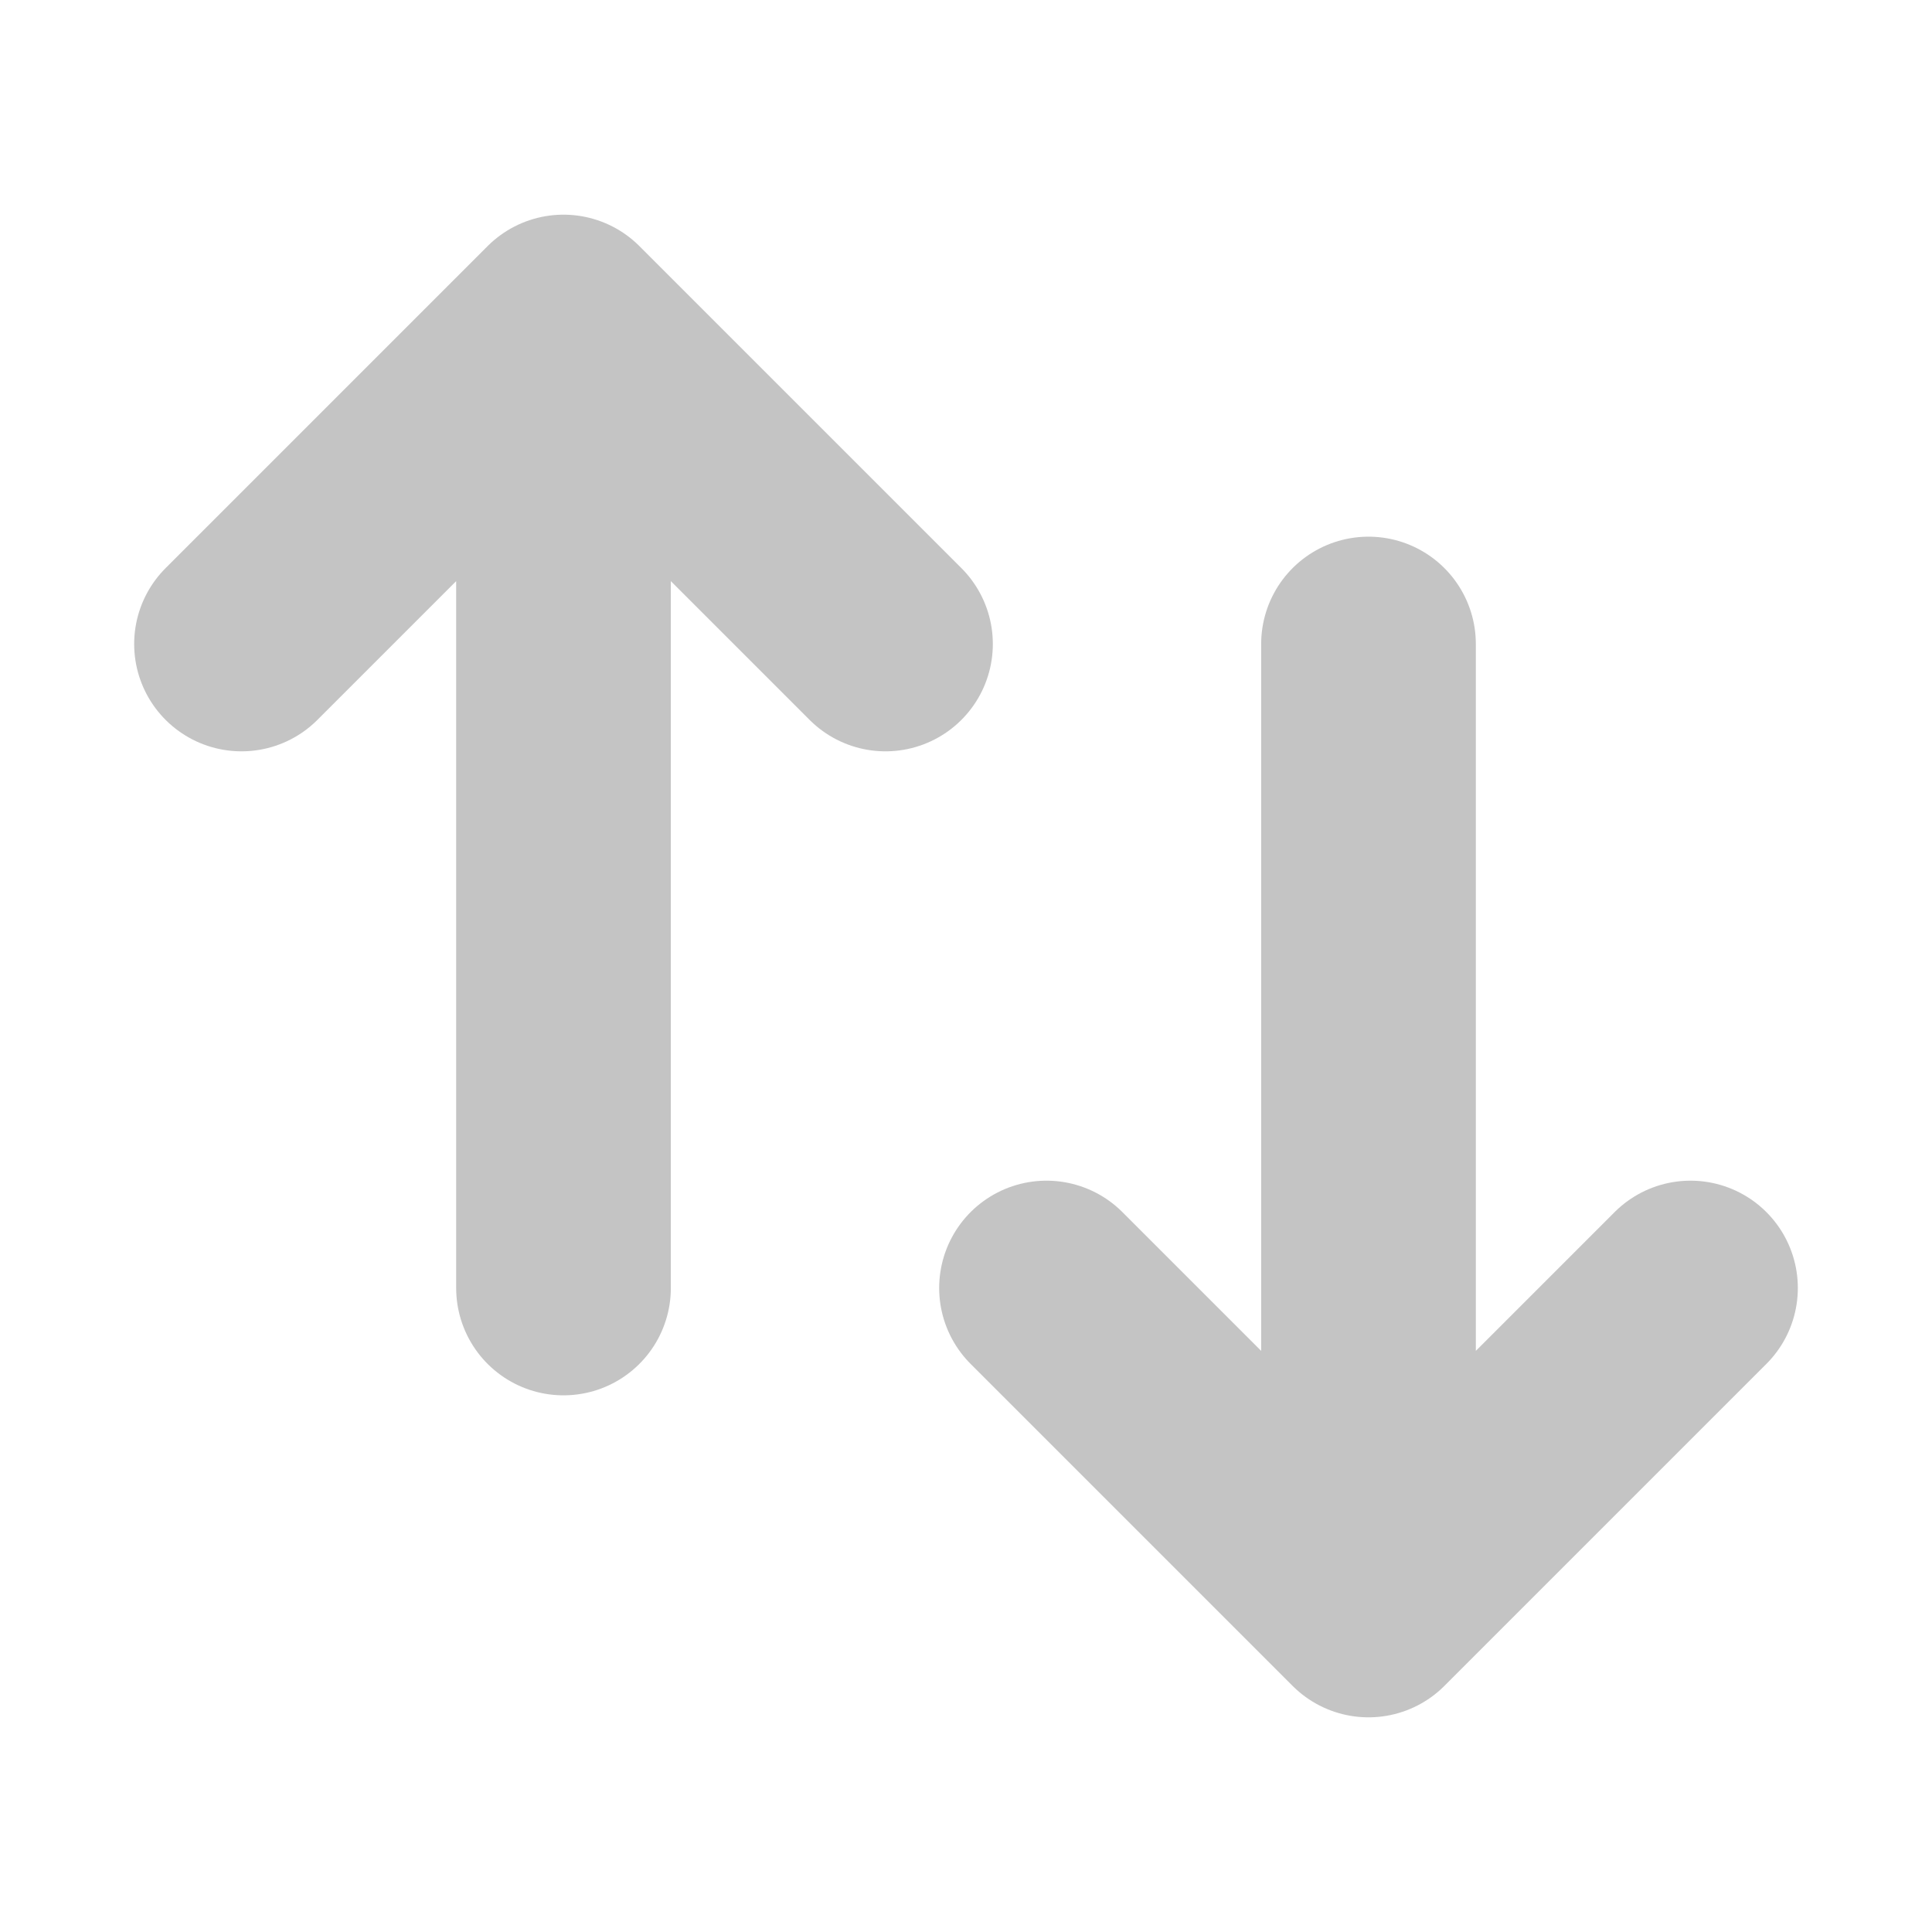
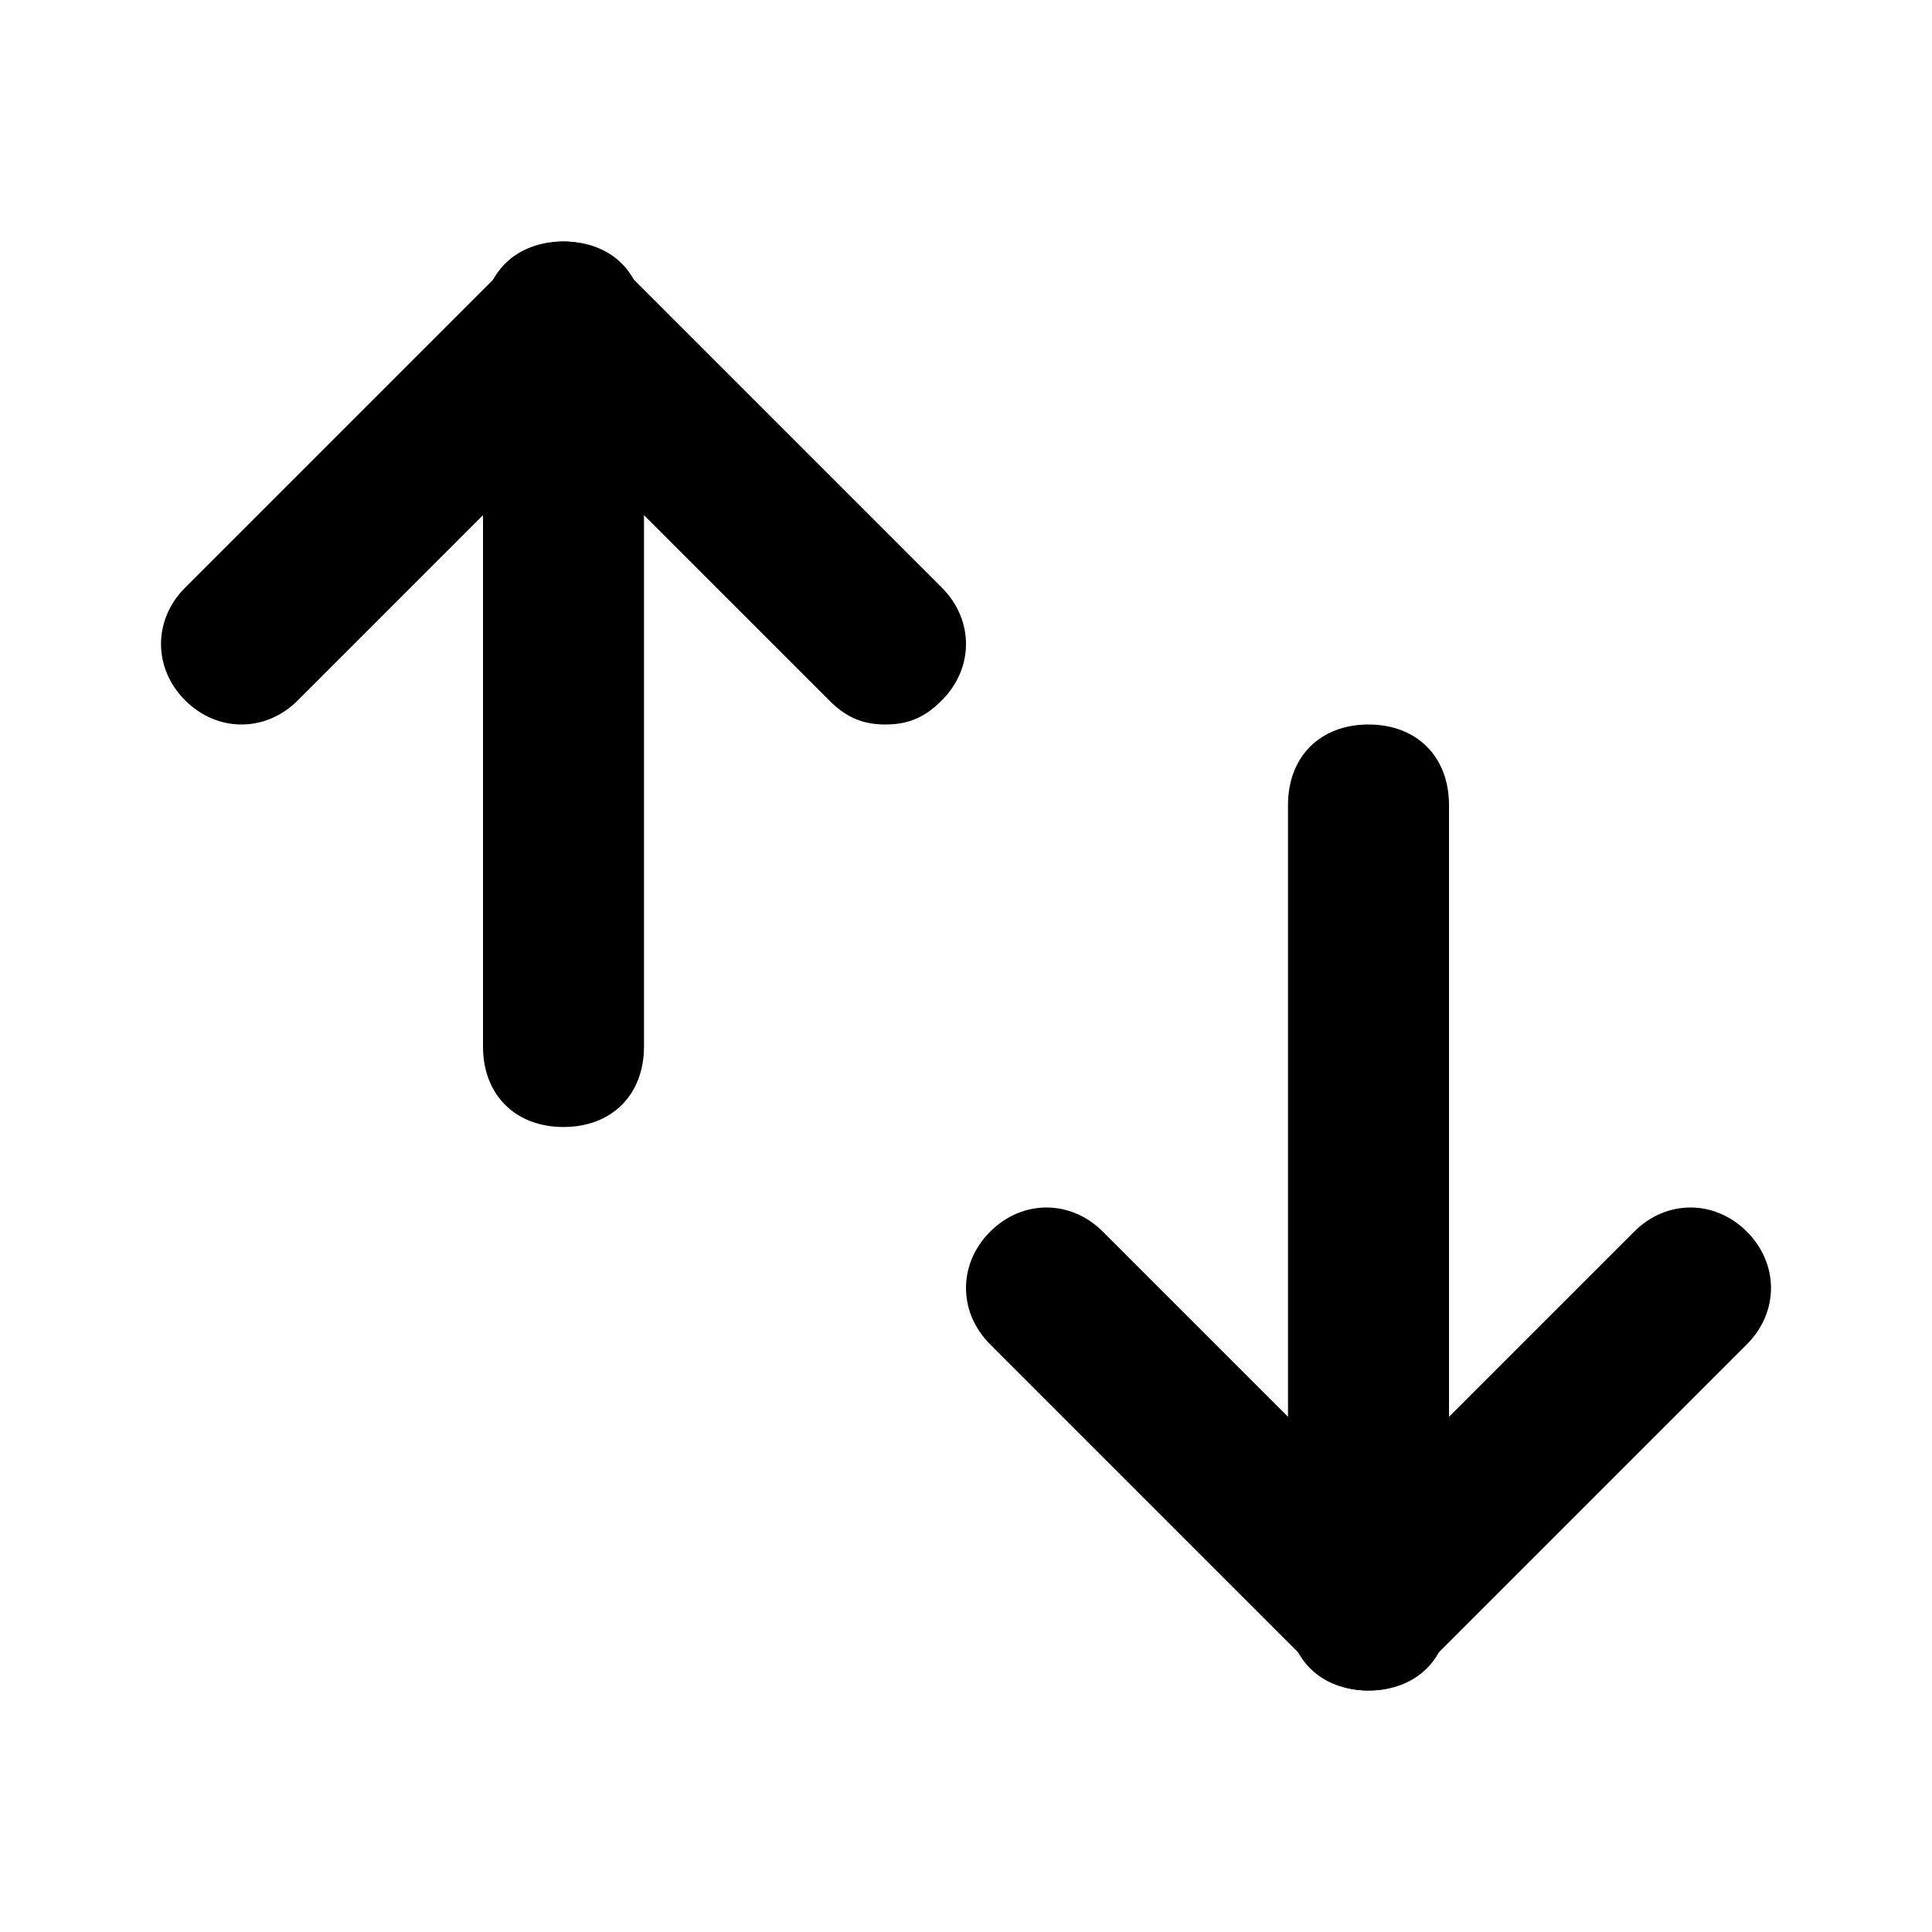
- <svg xmlns="http://www.w3.org/2000/svg" width="18" height="18" fill="none">
-   <path d="M5.25 12V3m0 0-3 3m3-3 3 3m4.5 0v9m0 0 3-3m-3 3-3-3" stroke="#C4C4C4" stroke-width="2" stroke-linecap="round" stroke-linejoin="round" />
+ <svg xmlns="http://www.w3.org/2000/svg" class="icon" viewBox="0 0 1024 1024" width="200" height="200">
+   <path d="M469.333 384c-12.8 0-21.333-4.267-29.866-12.8l-140.8-140.8-140.8 140.8c-17.067 17.067-42.667 17.067-59.734 0s-17.066-42.667 0-59.733L268.8 140.8c17.067-17.067 42.667-17.067 59.733 0L499.2 311.467c17.067 17.066 17.067 42.666 0 59.733-8.533 8.533-17.067 12.8-29.867 12.8z" />
+   <path d="M298.667 597.333c-25.6 0-42.667-17.066-42.667-42.666v-384c0-25.6 17.067-42.667 42.667-42.667s42.666 17.067 42.666 42.667v384c0 25.6-17.066 42.666-42.666 42.666zM725.333 896c-12.8 0-21.333-4.267-29.866-12.8L524.8 712.533c-17.067-17.066-17.067-42.666 0-59.733s42.667-17.067 59.733 0l140.8 140.8 140.8-140.8c17.067-17.067 42.667-17.067 59.734 0s17.066 42.667 0 59.733L755.2 883.2c-8.533 8.533-17.067 12.8-29.867 12.8z" />
+   <path d="M725.333 896c-25.6 0-42.666-17.067-42.666-42.667V426.667c0-25.6 17.066-42.667 42.666-42.667S768 401.067 768 426.667v426.666c0 25.6-17.067 42.667-42.667 42.667z" />
</svg>
